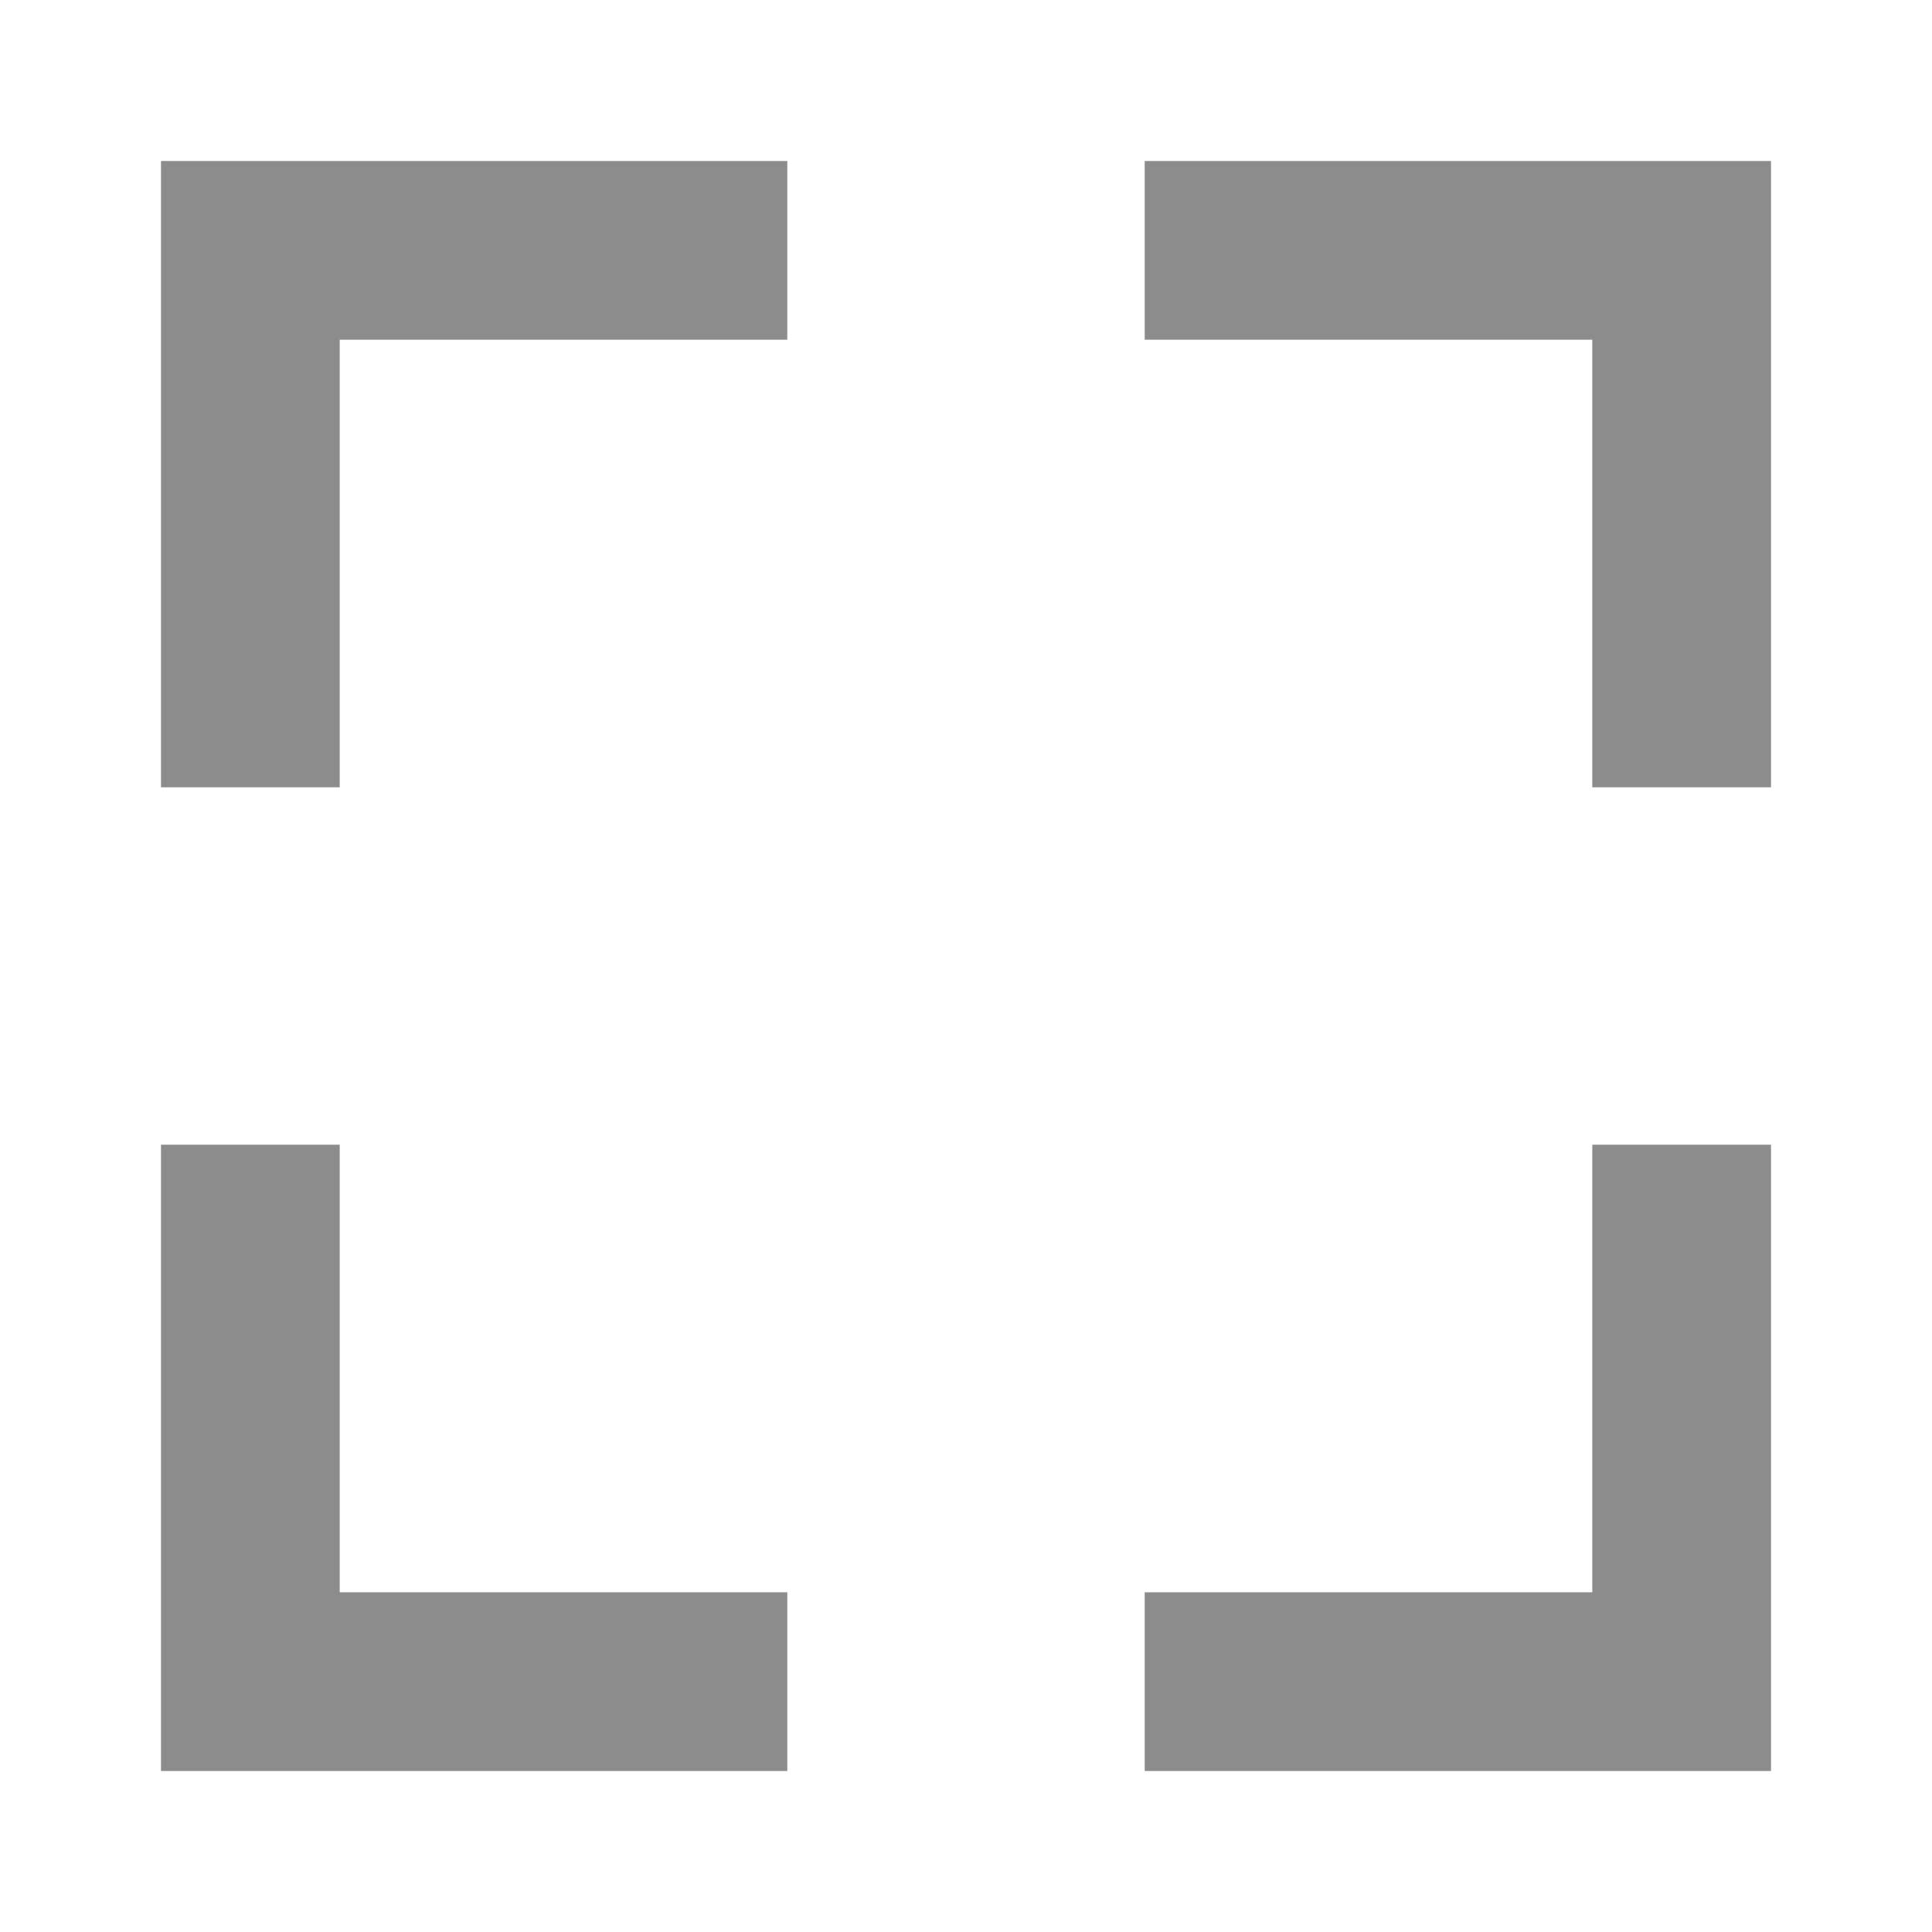
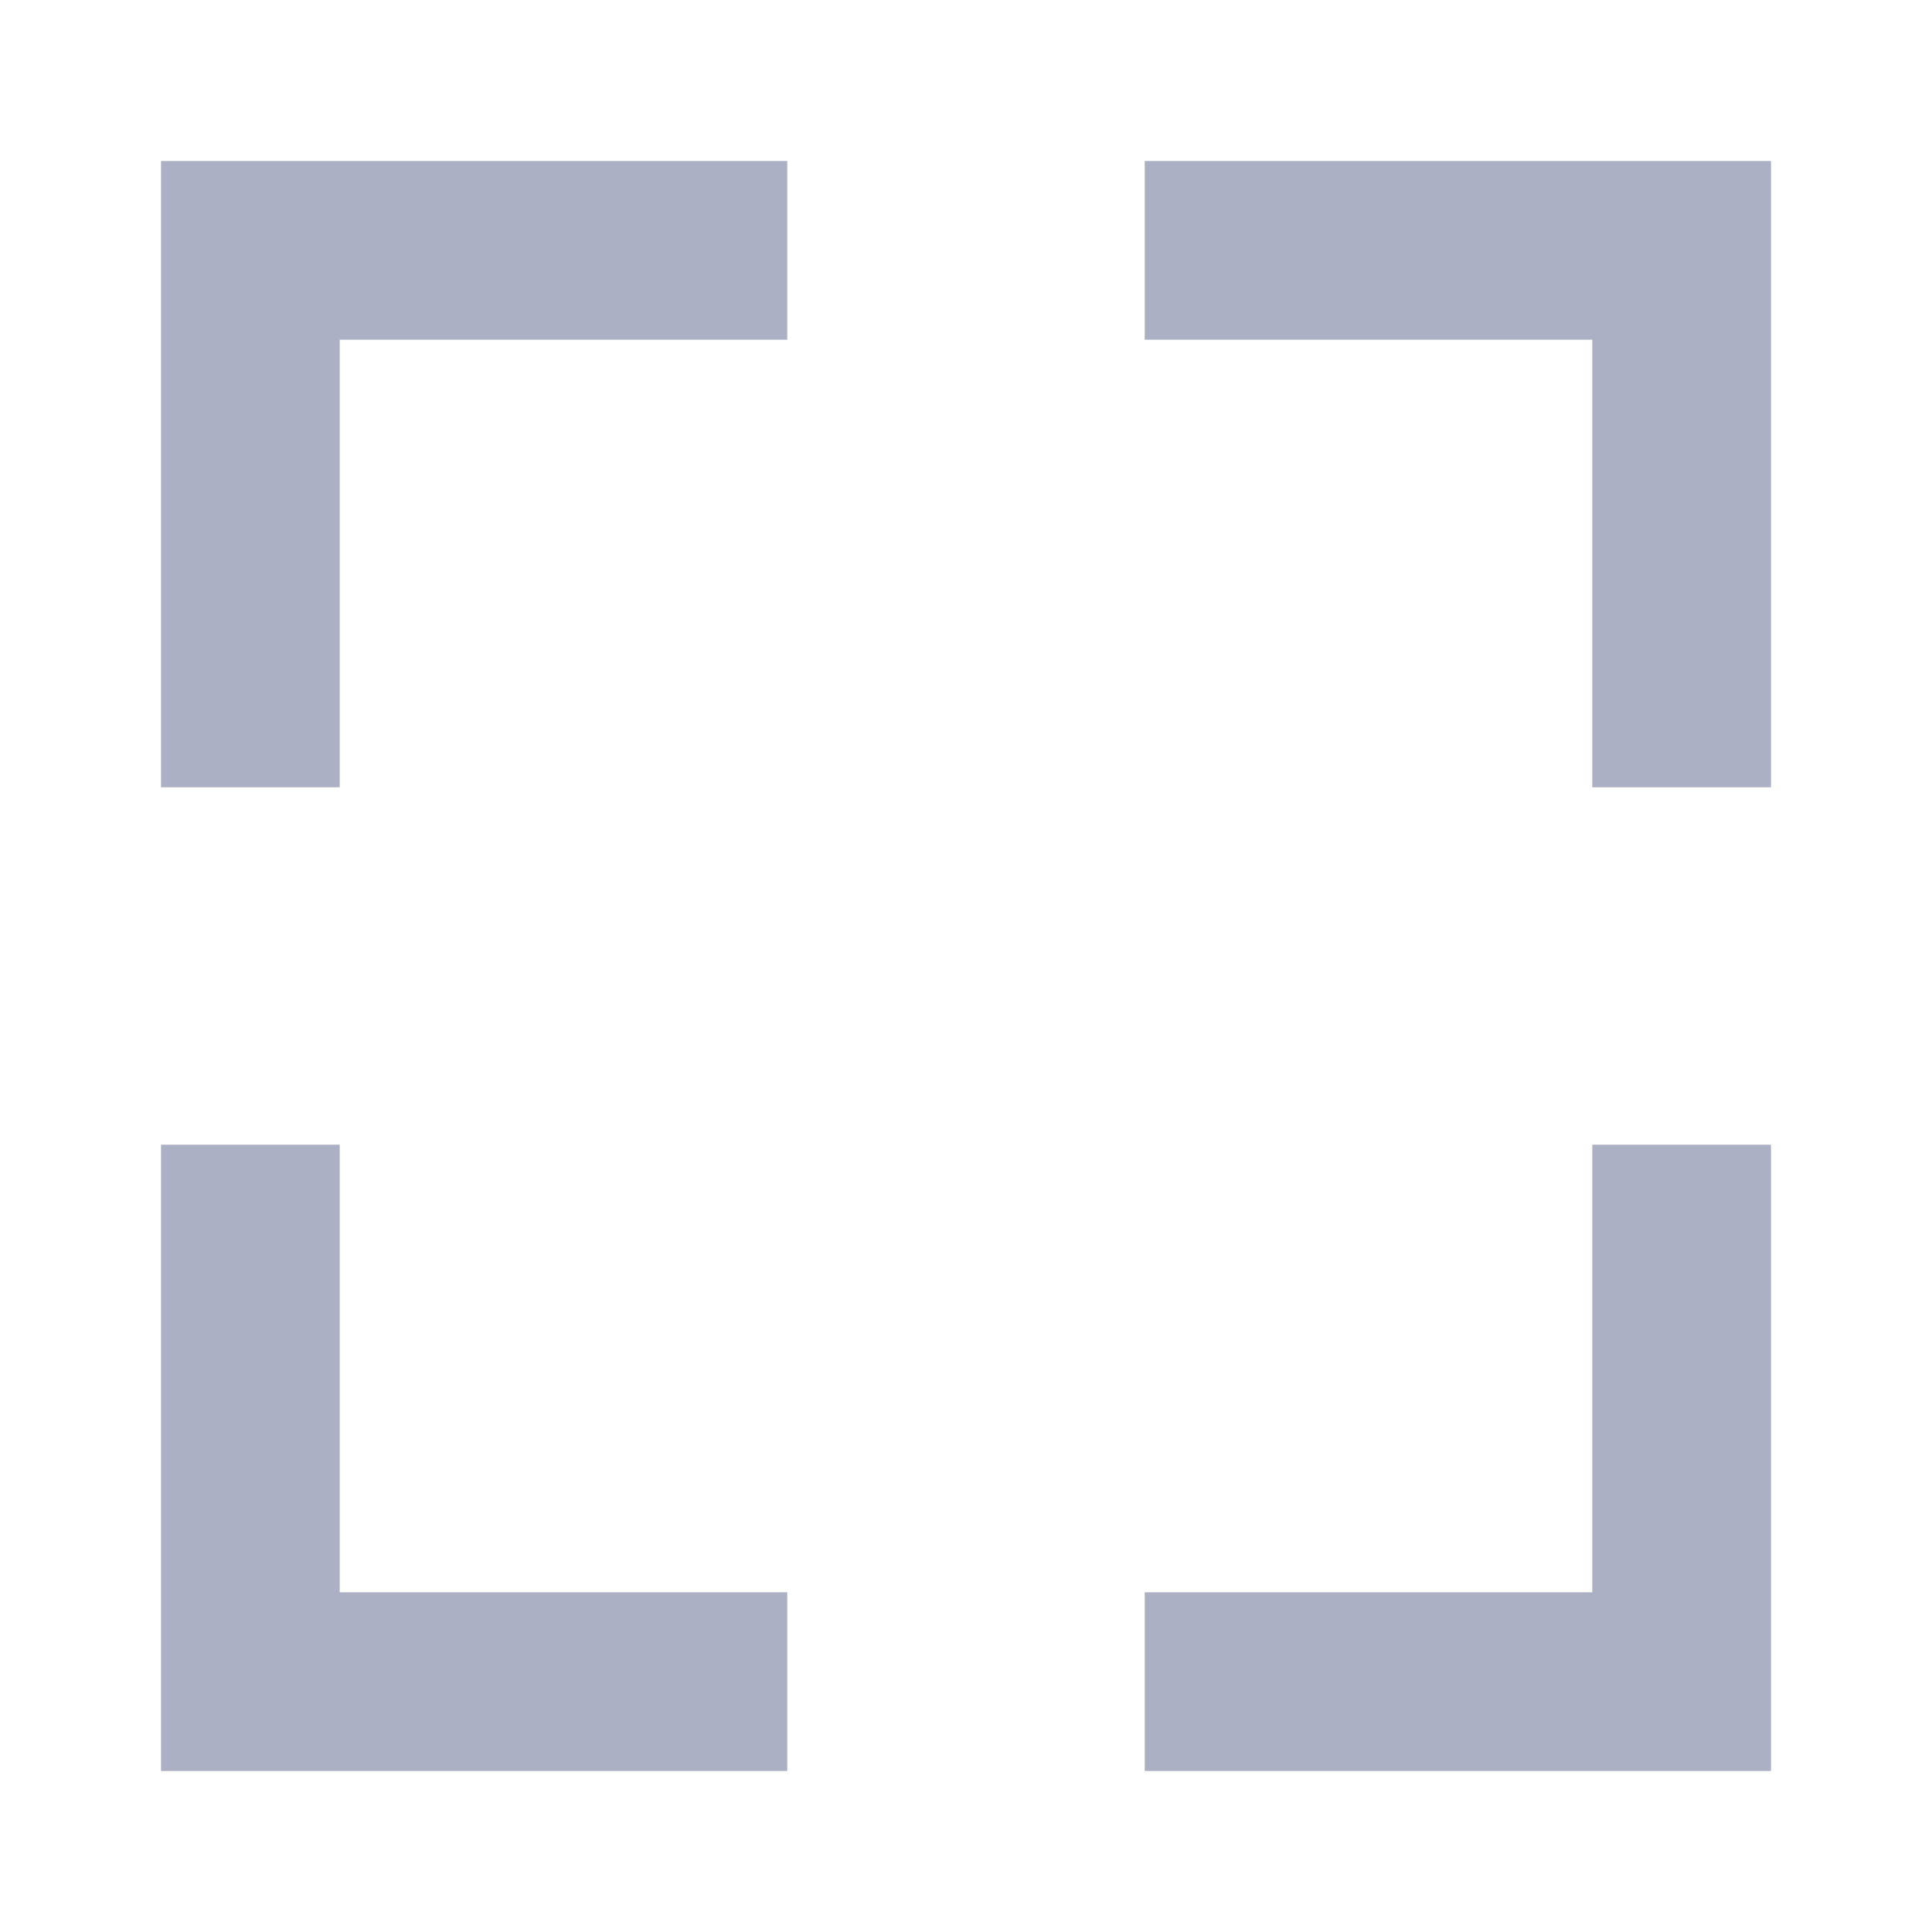
- <svg xmlns="http://www.w3.org/2000/svg" id="icons" viewBox="0 0 24 24">
+ <svg xmlns="http://www.w3.org/2000/svg" id="icon" viewBox="0 0 24 24">
  <defs>
-     <style>.cls-1{fill:#8c8c8c;}</style>
+     <style>.cls-1{fill:#abb0c4;}</style>
  </defs>
  <path class="cls-1" d="M4.22,4.22H9.78V2H2V9.78H4.22ZM9.78,19.78H4.22V14.22H2V22H9.78ZM22,14.22H19.78v5.56H14.22V22H22ZM19.78,9.78H22V2H14.22V4.22h5.56Z" />
</svg>
